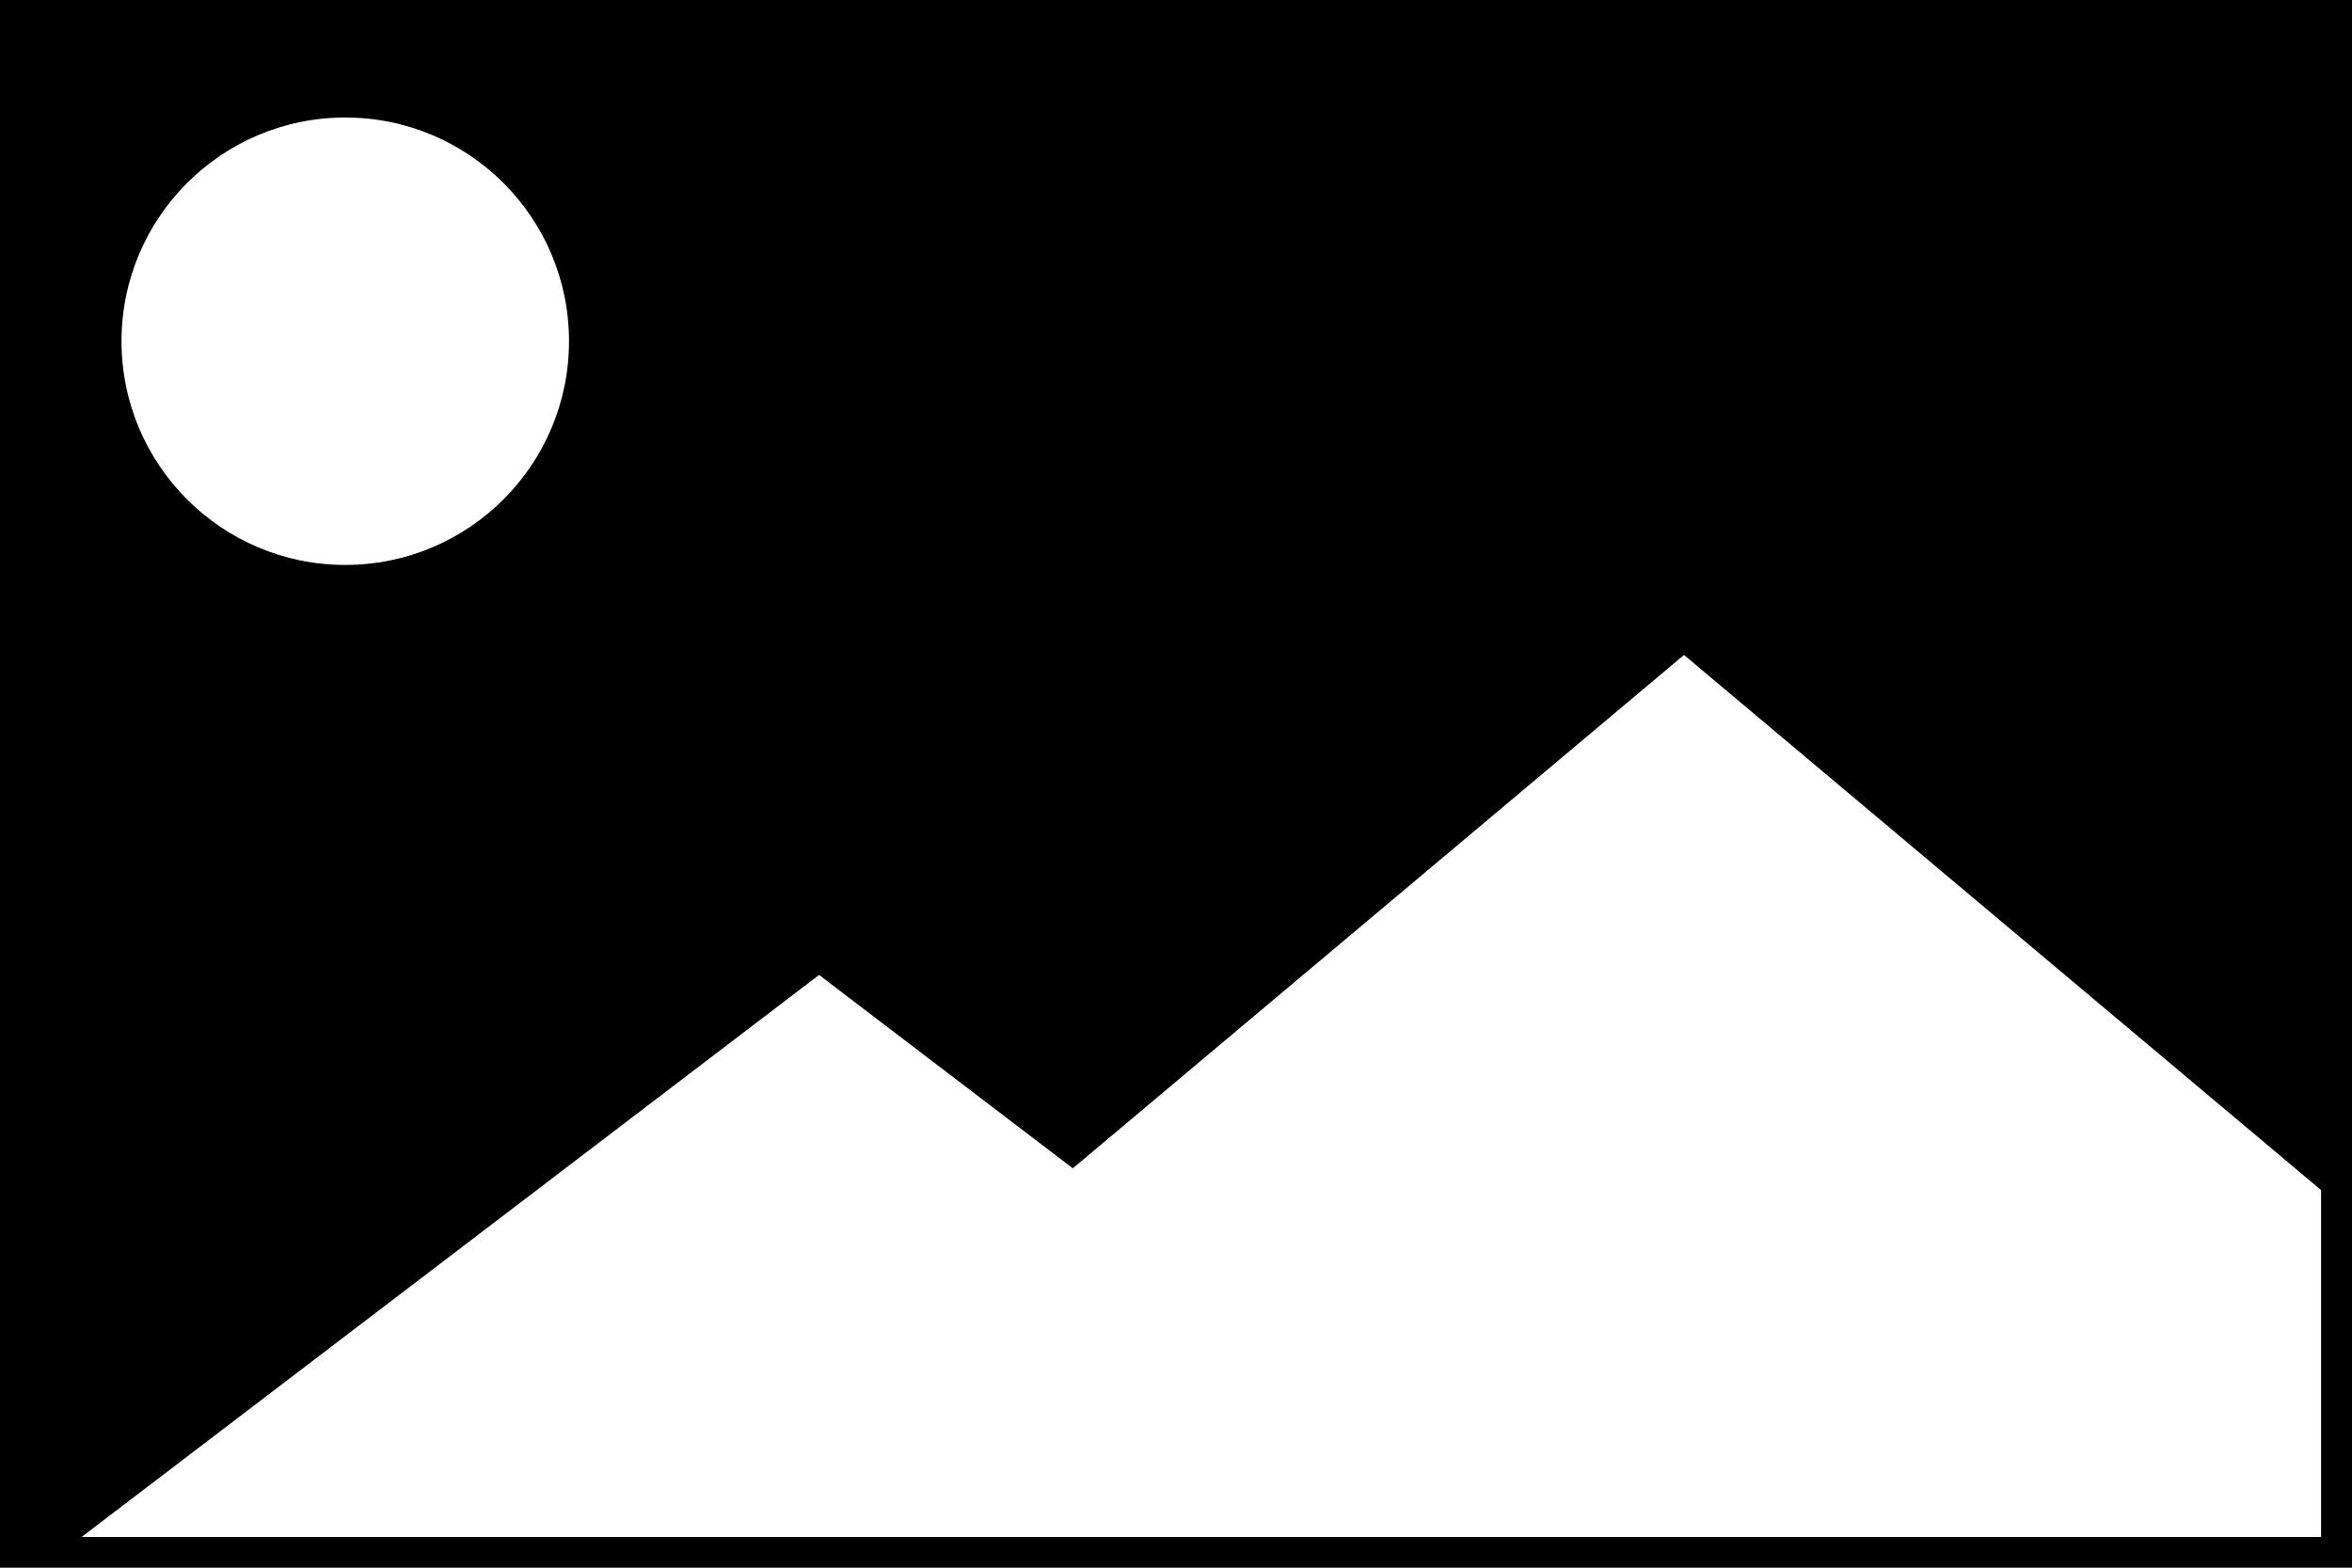
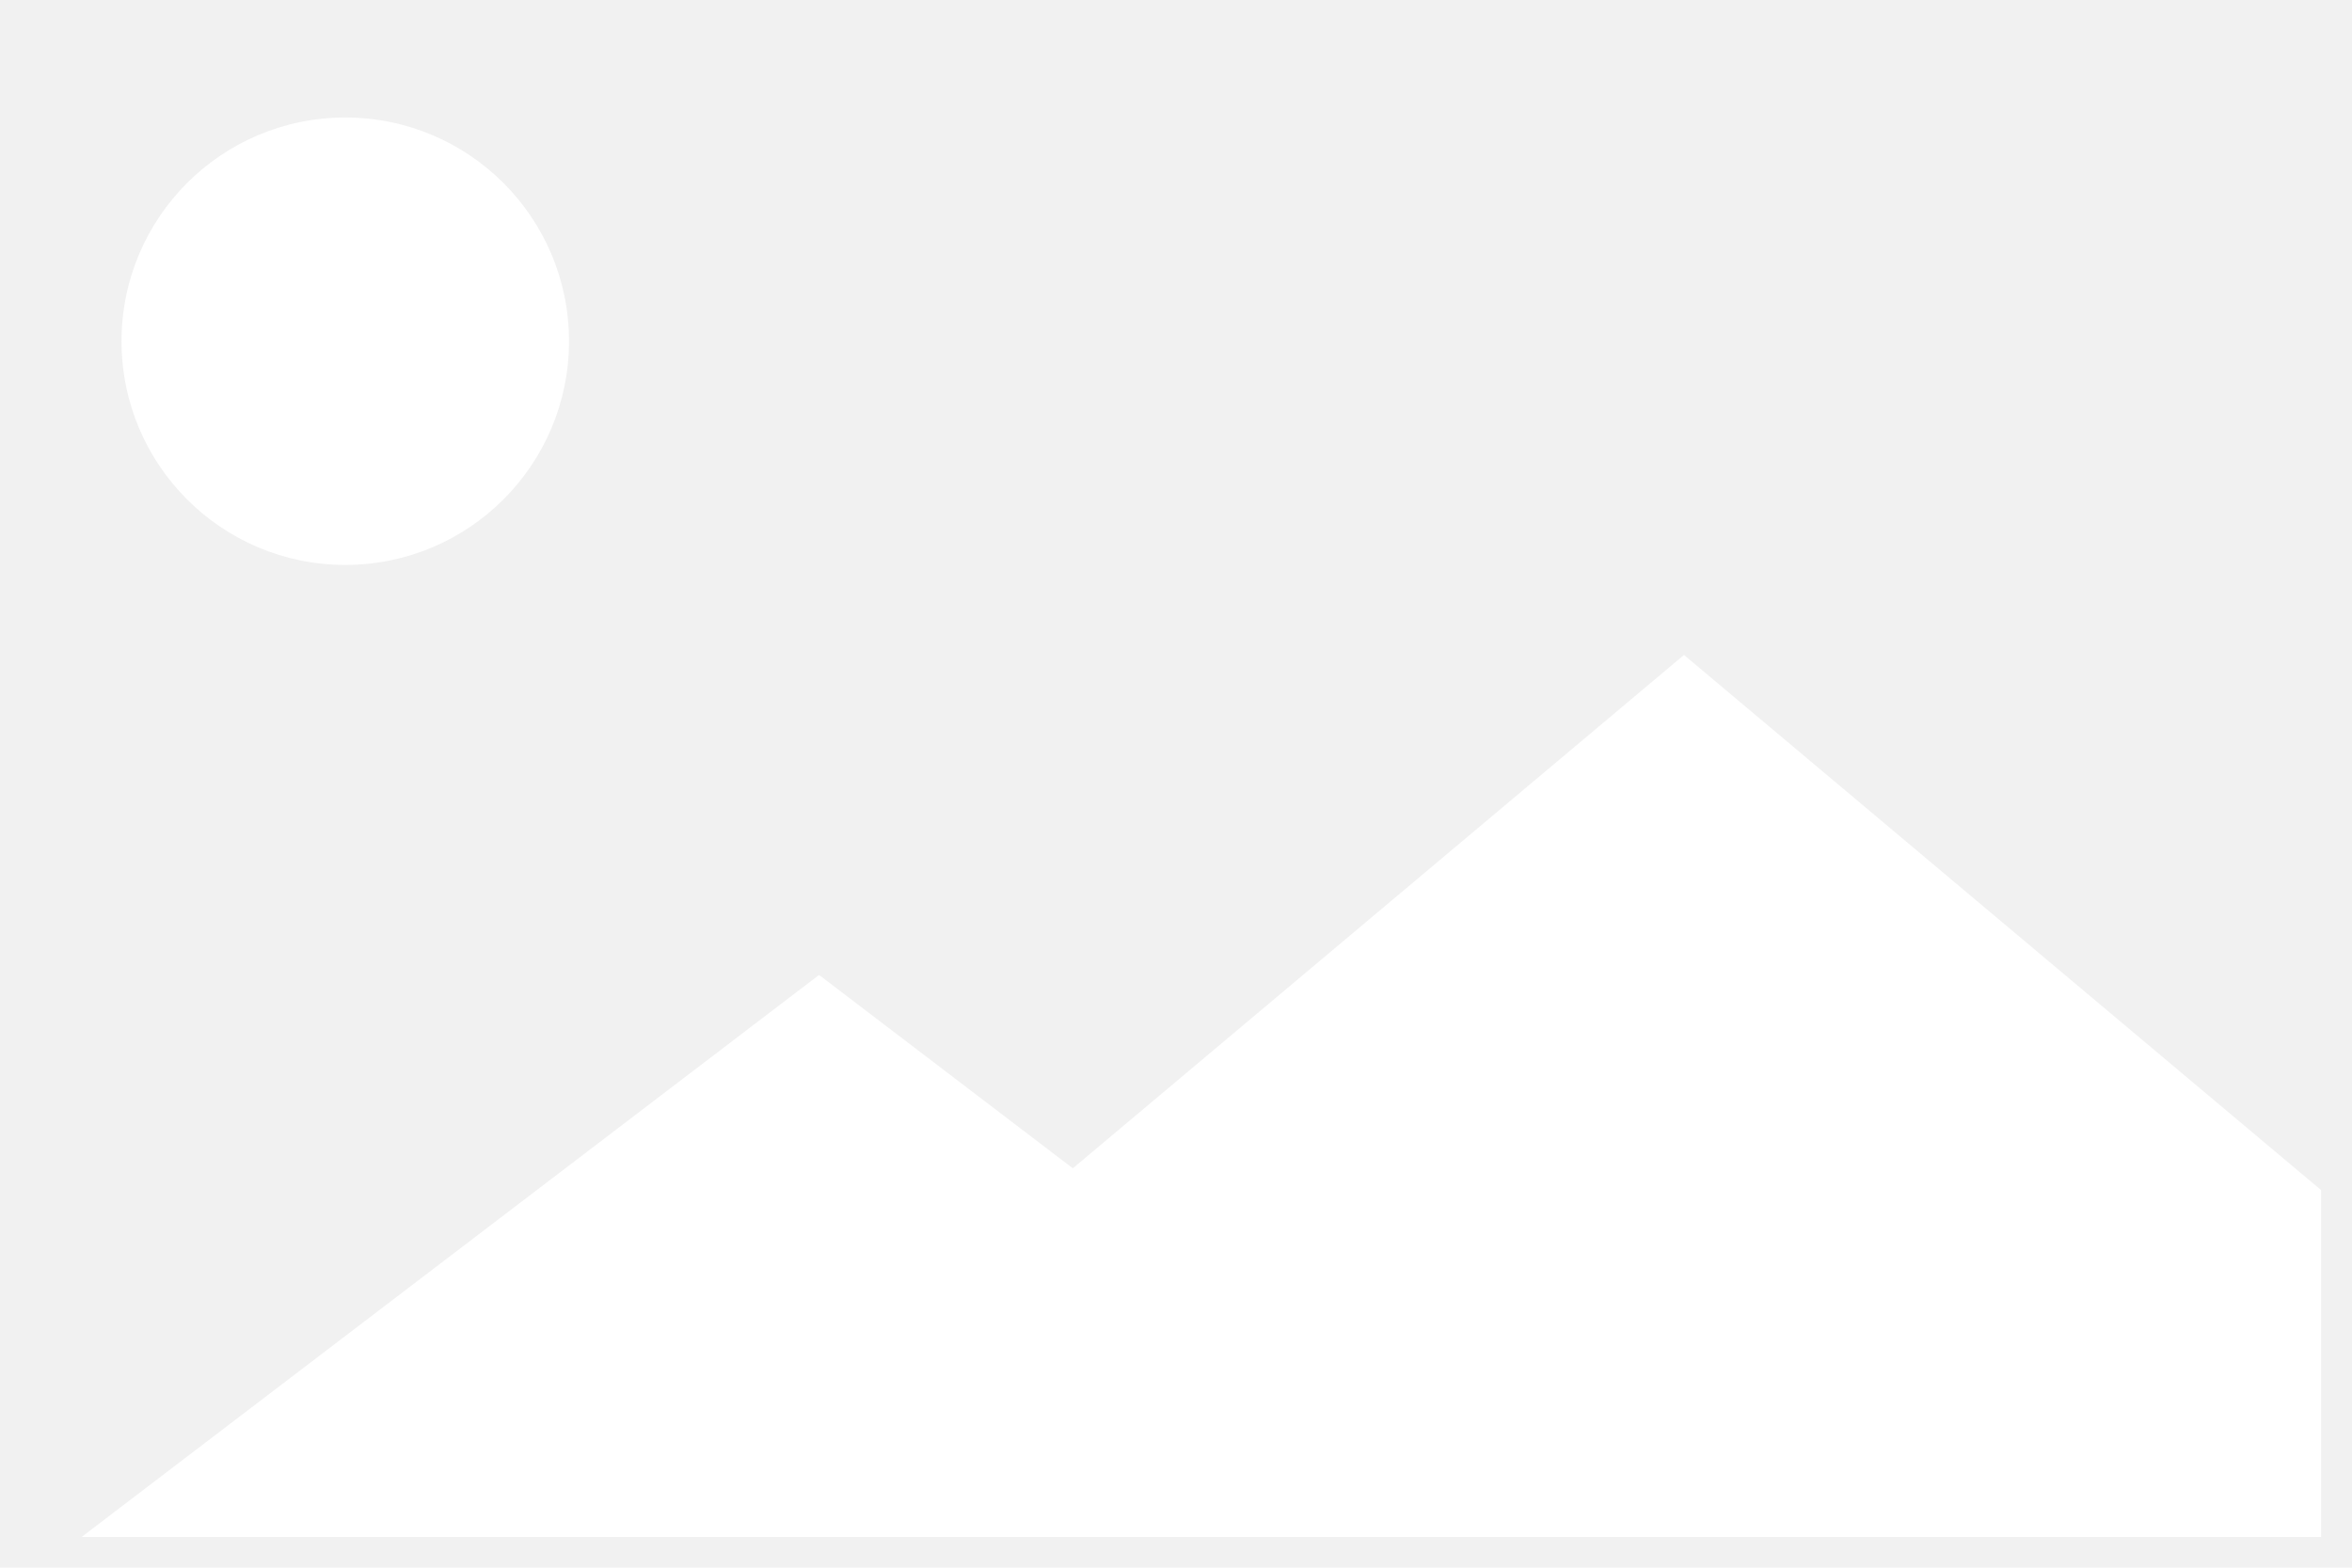
- <svg xmlns="http://www.w3.org/2000/svg" width="150" height="100">
+ <svg xmlns="http://www.w3.org/2000/svg" width="150" height="100" fill="#f1f1f1">
  <path d="M0 0v100h2.633H150V77.57 0H0zm36.289 21.766c0 7.88-6.389 14.27-14.27 14.27S7.75 29.646 7.75 21.766s6.389-14.27 14.27-14.27 14.269 6.389 14.269 14.27zm111.737 76.273H5.206l47.031-35.85L68.42 74.524l38.978-32.746 40.629 34.134v22.127z" />
</svg>
